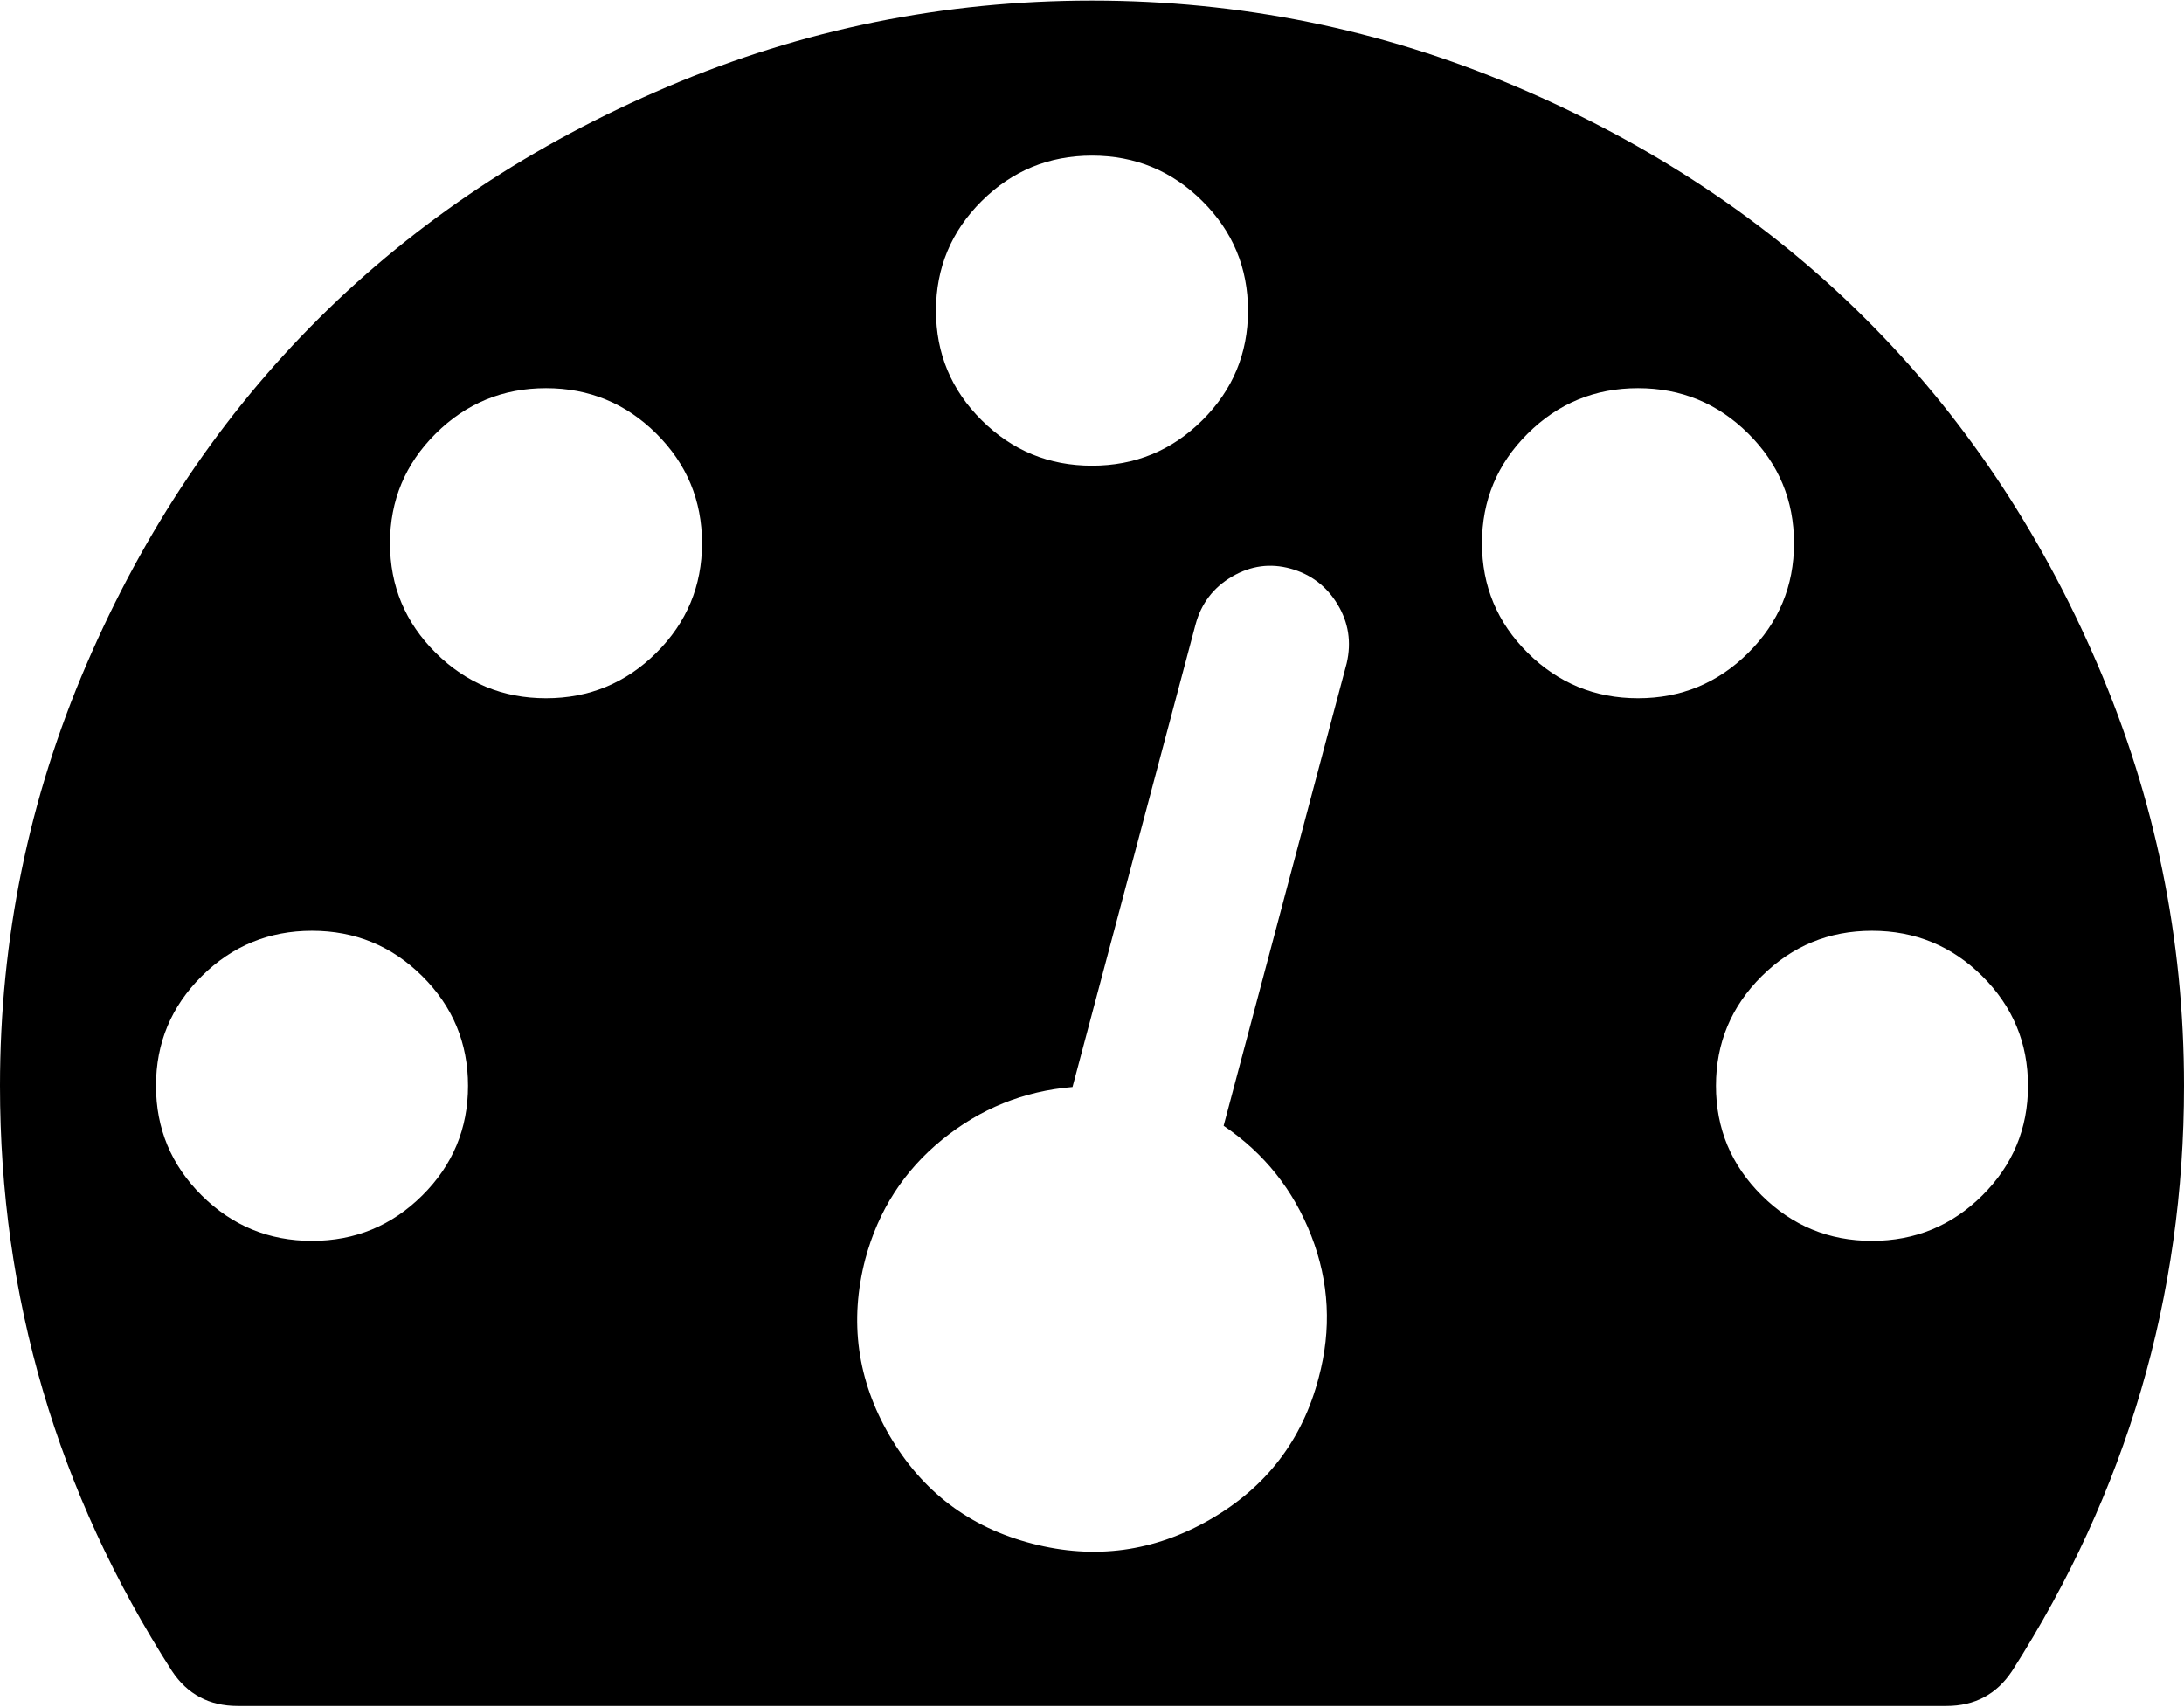
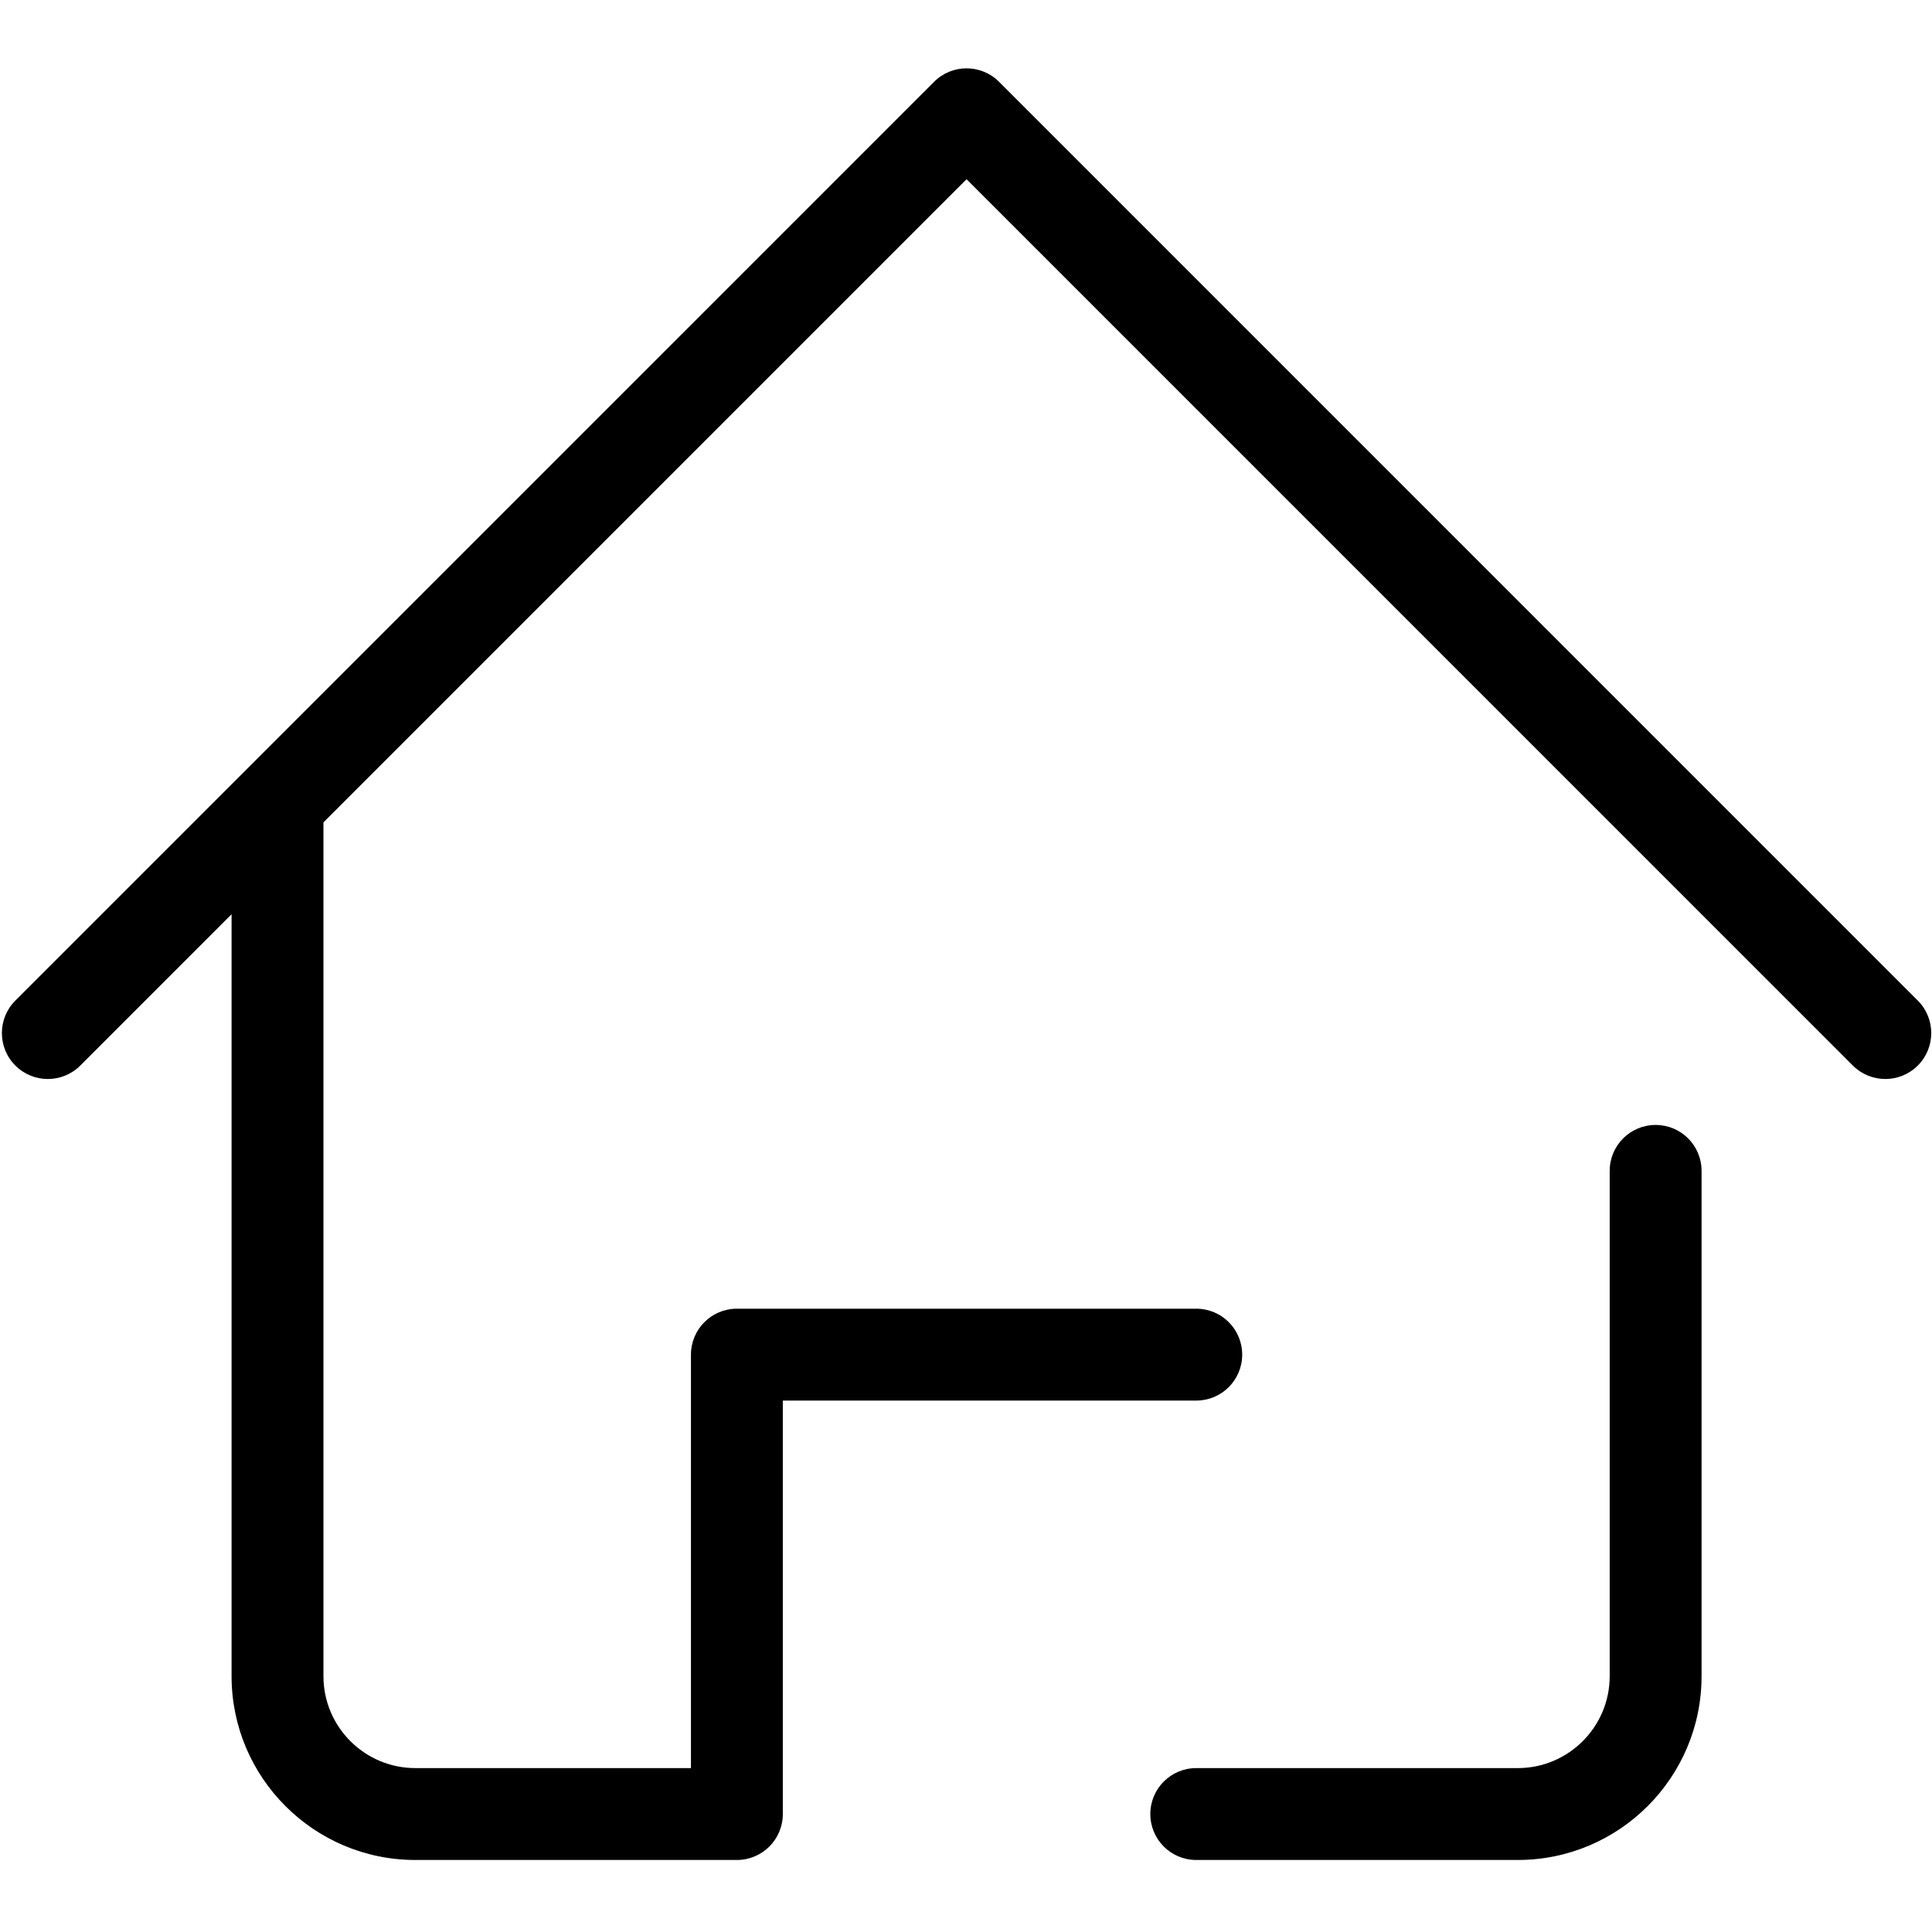
- <svg xmlns="http://www.w3.org/2000/svg" width="128" height="100">
-   <path d="M27.429 63.638c0-2.508-.893-4.65-2.679-6.424-1.786-1.775-3.94-2.662-6.464-2.662-2.524 0-4.679.887-6.465 2.662-1.785 1.774-2.678 3.916-2.678 6.424 0 2.508.893 4.65 2.678 6.424 1.786 1.775 3.94 2.662 6.465 2.662 2.524 0 4.678-.887 6.464-2.662 1.786-1.775 2.679-3.916 2.679-6.424zm13.714-31.801c0-2.508-.893-4.65-2.679-6.424-1.785-1.775-3.94-2.662-6.464-2.662-2.524 0-4.679.887-6.464 2.662-1.786 1.774-2.679 3.916-2.679 6.424 0 2.508.893 4.65 2.679 6.424 1.785 1.774 3.94 2.662 6.464 2.662 2.524 0 4.679-.888 6.464-2.662 1.786-1.775 2.679-3.916 2.679-6.424zM71.714 65.98l7.215-27.116c.285-1.23.107-2.378-.536-3.443-.643-1.064-1.56-1.762-2.75-2.094-1.19-.33-2.333-.177-3.429.462-1.095.639-1.81 1.573-2.143 2.804l-7.214 27.116c-2.857.237-5.405 1.266-7.643 3.088-2.238 1.822-3.738 4.152-4.5 6.992-.952 3.644-.476 7.098 1.429 10.364 1.905 3.265 4.69 5.37 8.357 6.317 3.667.947 7.143.474 10.429-1.42 3.285-1.892 5.404-4.66 6.357-8.305.762-2.84.619-5.607-.429-8.305-1.047-2.697-2.762-4.85-5.143-6.46zm47.143-2.342c0-2.508-.893-4.65-2.678-6.424-1.786-1.775-3.94-2.662-6.465-2.662-2.524 0-4.678.887-6.464 2.662-1.786 1.774-2.679 3.916-2.679 6.424 0 2.508.893 4.65 2.679 6.424 1.786 1.775 3.94 2.662 6.464 2.662 2.524 0 4.679-.887 6.465-2.662 1.785-1.775 2.678-3.916 2.678-6.424zm-45.714-45.43c0-2.509-.893-4.65-2.679-6.425C68.68 10.01 66.524 9.122 64 9.122c-2.524 0-4.679.887-6.464 2.661-1.786 1.775-2.679 3.916-2.679 6.425 0 2.508.893 4.65 2.679 6.424 1.785 1.774 3.94 2.662 6.464 2.662 2.524 0 4.679-.888 6.464-2.662 1.786-1.775 2.679-3.916 2.679-6.424zm32 13.629c0-2.508-.893-4.65-2.679-6.424-1.785-1.775-3.94-2.662-6.464-2.662-2.524 0-4.679.887-6.464 2.662-1.786 1.774-2.679 3.916-2.679 6.424 0 2.508.893 4.65 2.679 6.424 1.785 1.774 3.94 2.662 6.464 2.662 2.524 0 4.679-.888 6.464-2.662 1.786-1.775 2.679-3.916 2.679-6.424zM128 63.638c0 12.351-3.357 23.78-10.071 34.286-.905 1.372-2.19 2.058-3.858 2.058H13.93c-1.667 0-2.953-.686-3.858-2.058C3.357 87.465 0 76.037 0 63.638c0-8.613 1.69-16.847 5.071-24.703C8.452 31.08 13 24.312 18.714 18.634c5.715-5.68 12.524-10.199 20.429-13.559C47.048 1.715 55.333.035 64 .035c8.667 0 16.952 1.68 24.857 5.04 7.905 3.36 14.714 7.88 20.429 13.559 5.714 5.678 10.262 12.446 13.643 20.301 3.38 7.856 5.071 16.09 5.071 24.703z" />
+ <svg xmlns="http://www.w3.org/2000/svg" t="1645517357830" class="icon" viewBox="0 0 1026 1024" version="1.1" p-id="3083" width="200.391" height="200">
+   <defs>
+     <style type="text/css">@font-face { font-family: yourDictFontAwesome; src: url("chrome-extension://ceghmmdokfmhakpjkfbikdkdonhmckod/lib/fontawesome-webfont.ttf") format("truetype"); font-weight: normal; font-style: normal; }
+ </style>
+   </defs>
+   <path d="M1001.209 572.985c-6.242 0-12.485-2.383-17.249-7.146L513.303 95.18 42.644 565.838c-9.529 9.529-24.967 9.529-34.497 0-9.529-9.53-9.529-24.968 0-34.497L496.055 43.435c9.528-9.529 24.966-9.529 34.496 0l487.905 487.906c9.529 9.529 9.529 24.968 0 34.497C1013.693 570.602 1007.45 572.985 1001.209 572.985zM806.046 987.706 635.28 987.706c-13.485 0-24.396-10.912-24.396-24.396 0-13.483 10.911-24.395 24.396-24.395l170.767 0c26.898 0 48.791-21.894 48.791-48.791L854.838 621.776c0-13.483 10.912-24.395 24.395-24.395 13.485 0 24.396 10.911 24.396 24.395l0 268.349C903.627 943.942 859.863 987.706 806.046 987.706zM391.325 987.706 220.559 987.706c-53.817 0-97.582-43.765-97.582-97.582l0.001-463.511c0-13.484 10.911-24.396 24.395-24.396s24.396 10.912 24.396 24.396l0 463.511c0 26.897 21.894 48.789 48.791 48.789l146.372 0L366.932 719.357c0-13.483 10.911-24.396 24.396-24.396L635.28 694.961c13.485 0 24.395 10.912 24.395 24.396 0 13.484-10.909 24.395-24.395 24.395L415.721 743.752 415.721 963.31C415.721 976.794 404.81 987.706 391.325 987.706z" p-id="3084" />
</svg>
